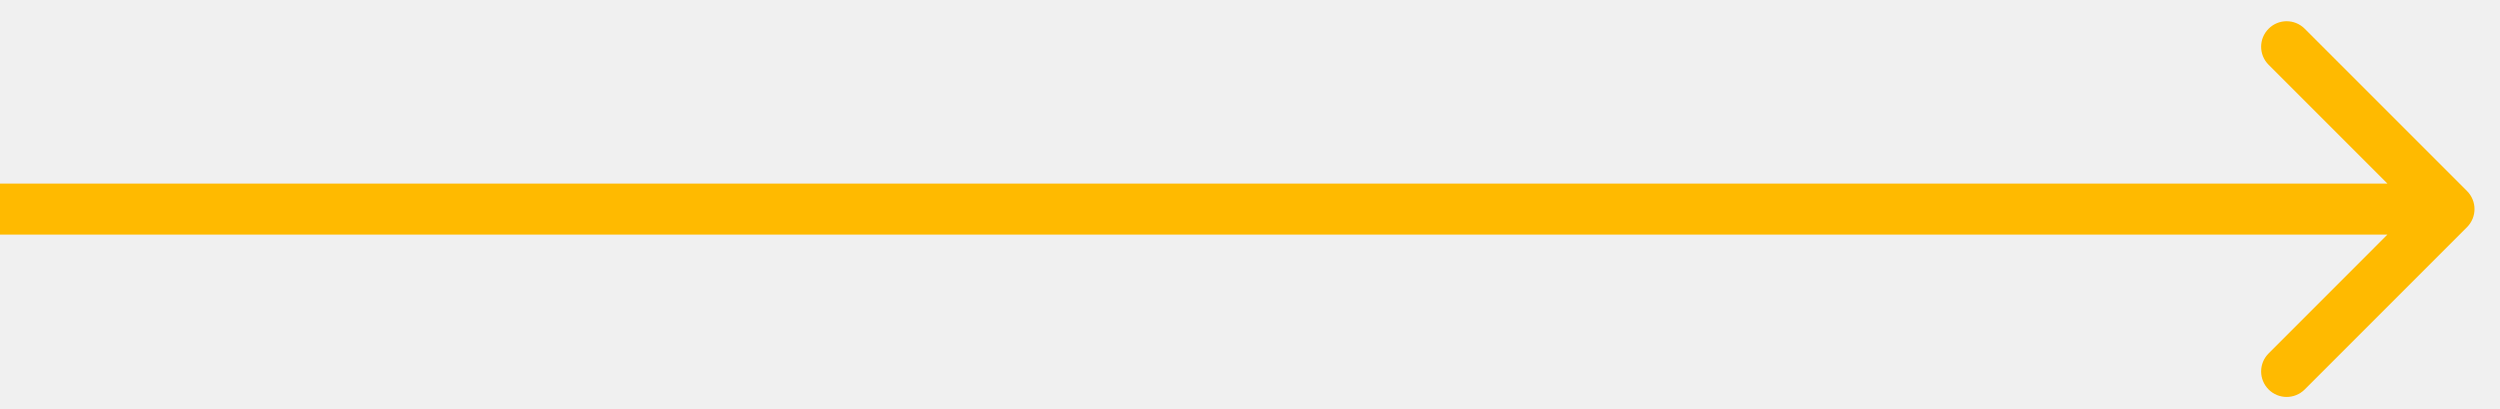
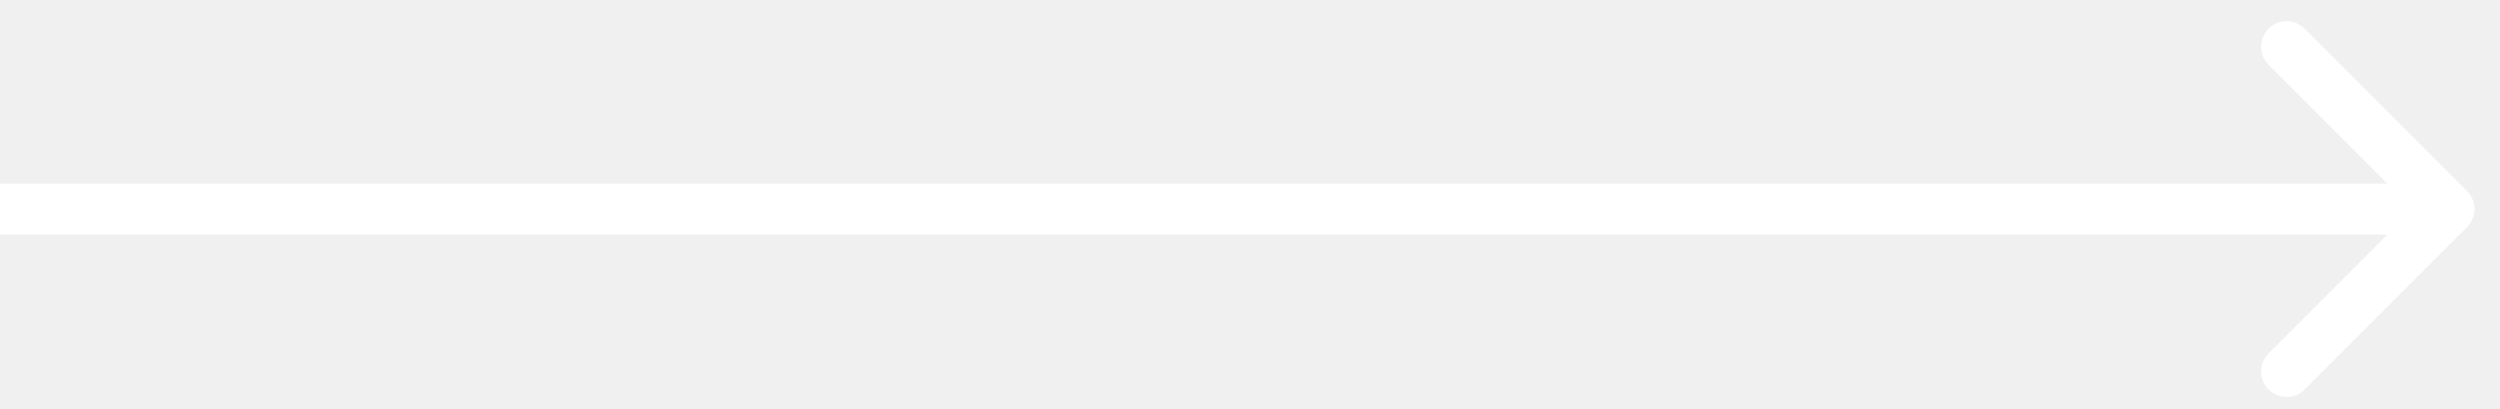
<svg xmlns="http://www.w3.org/2000/svg" width="49" height="8" viewBox="0 0 49 8" fill="none">
-   <path d="M48.354 4.452C48.549 4.256 48.549 3.94 48.354 3.745L45.172 0.563C44.976 0.367 44.66 0.367 44.465 0.563C44.269 0.758 44.269 1.074 44.465 1.27L47.293 4.098L44.465 6.927C44.269 7.122 44.269 7.438 44.465 7.634C44.66 7.829 44.976 7.829 45.172 7.634L48.354 4.452ZM0 4.598H48V3.598L0 3.598L0 4.598Z" fill="#FFBA00" />
+   <path d="M48.354 4.452C48.549 4.256 48.549 3.94 48.354 3.745L45.172 0.563C44.976 0.367 44.66 0.367 44.465 0.563C44.269 0.758 44.269 1.074 44.465 1.27L47.293 4.098L44.465 6.927C44.269 7.122 44.269 7.438 44.465 7.634C44.66 7.829 44.976 7.829 45.172 7.634L48.354 4.452ZM0 4.598H48V3.598L0 3.598L0 4.598Z" fill="#fff" />
</svg>
